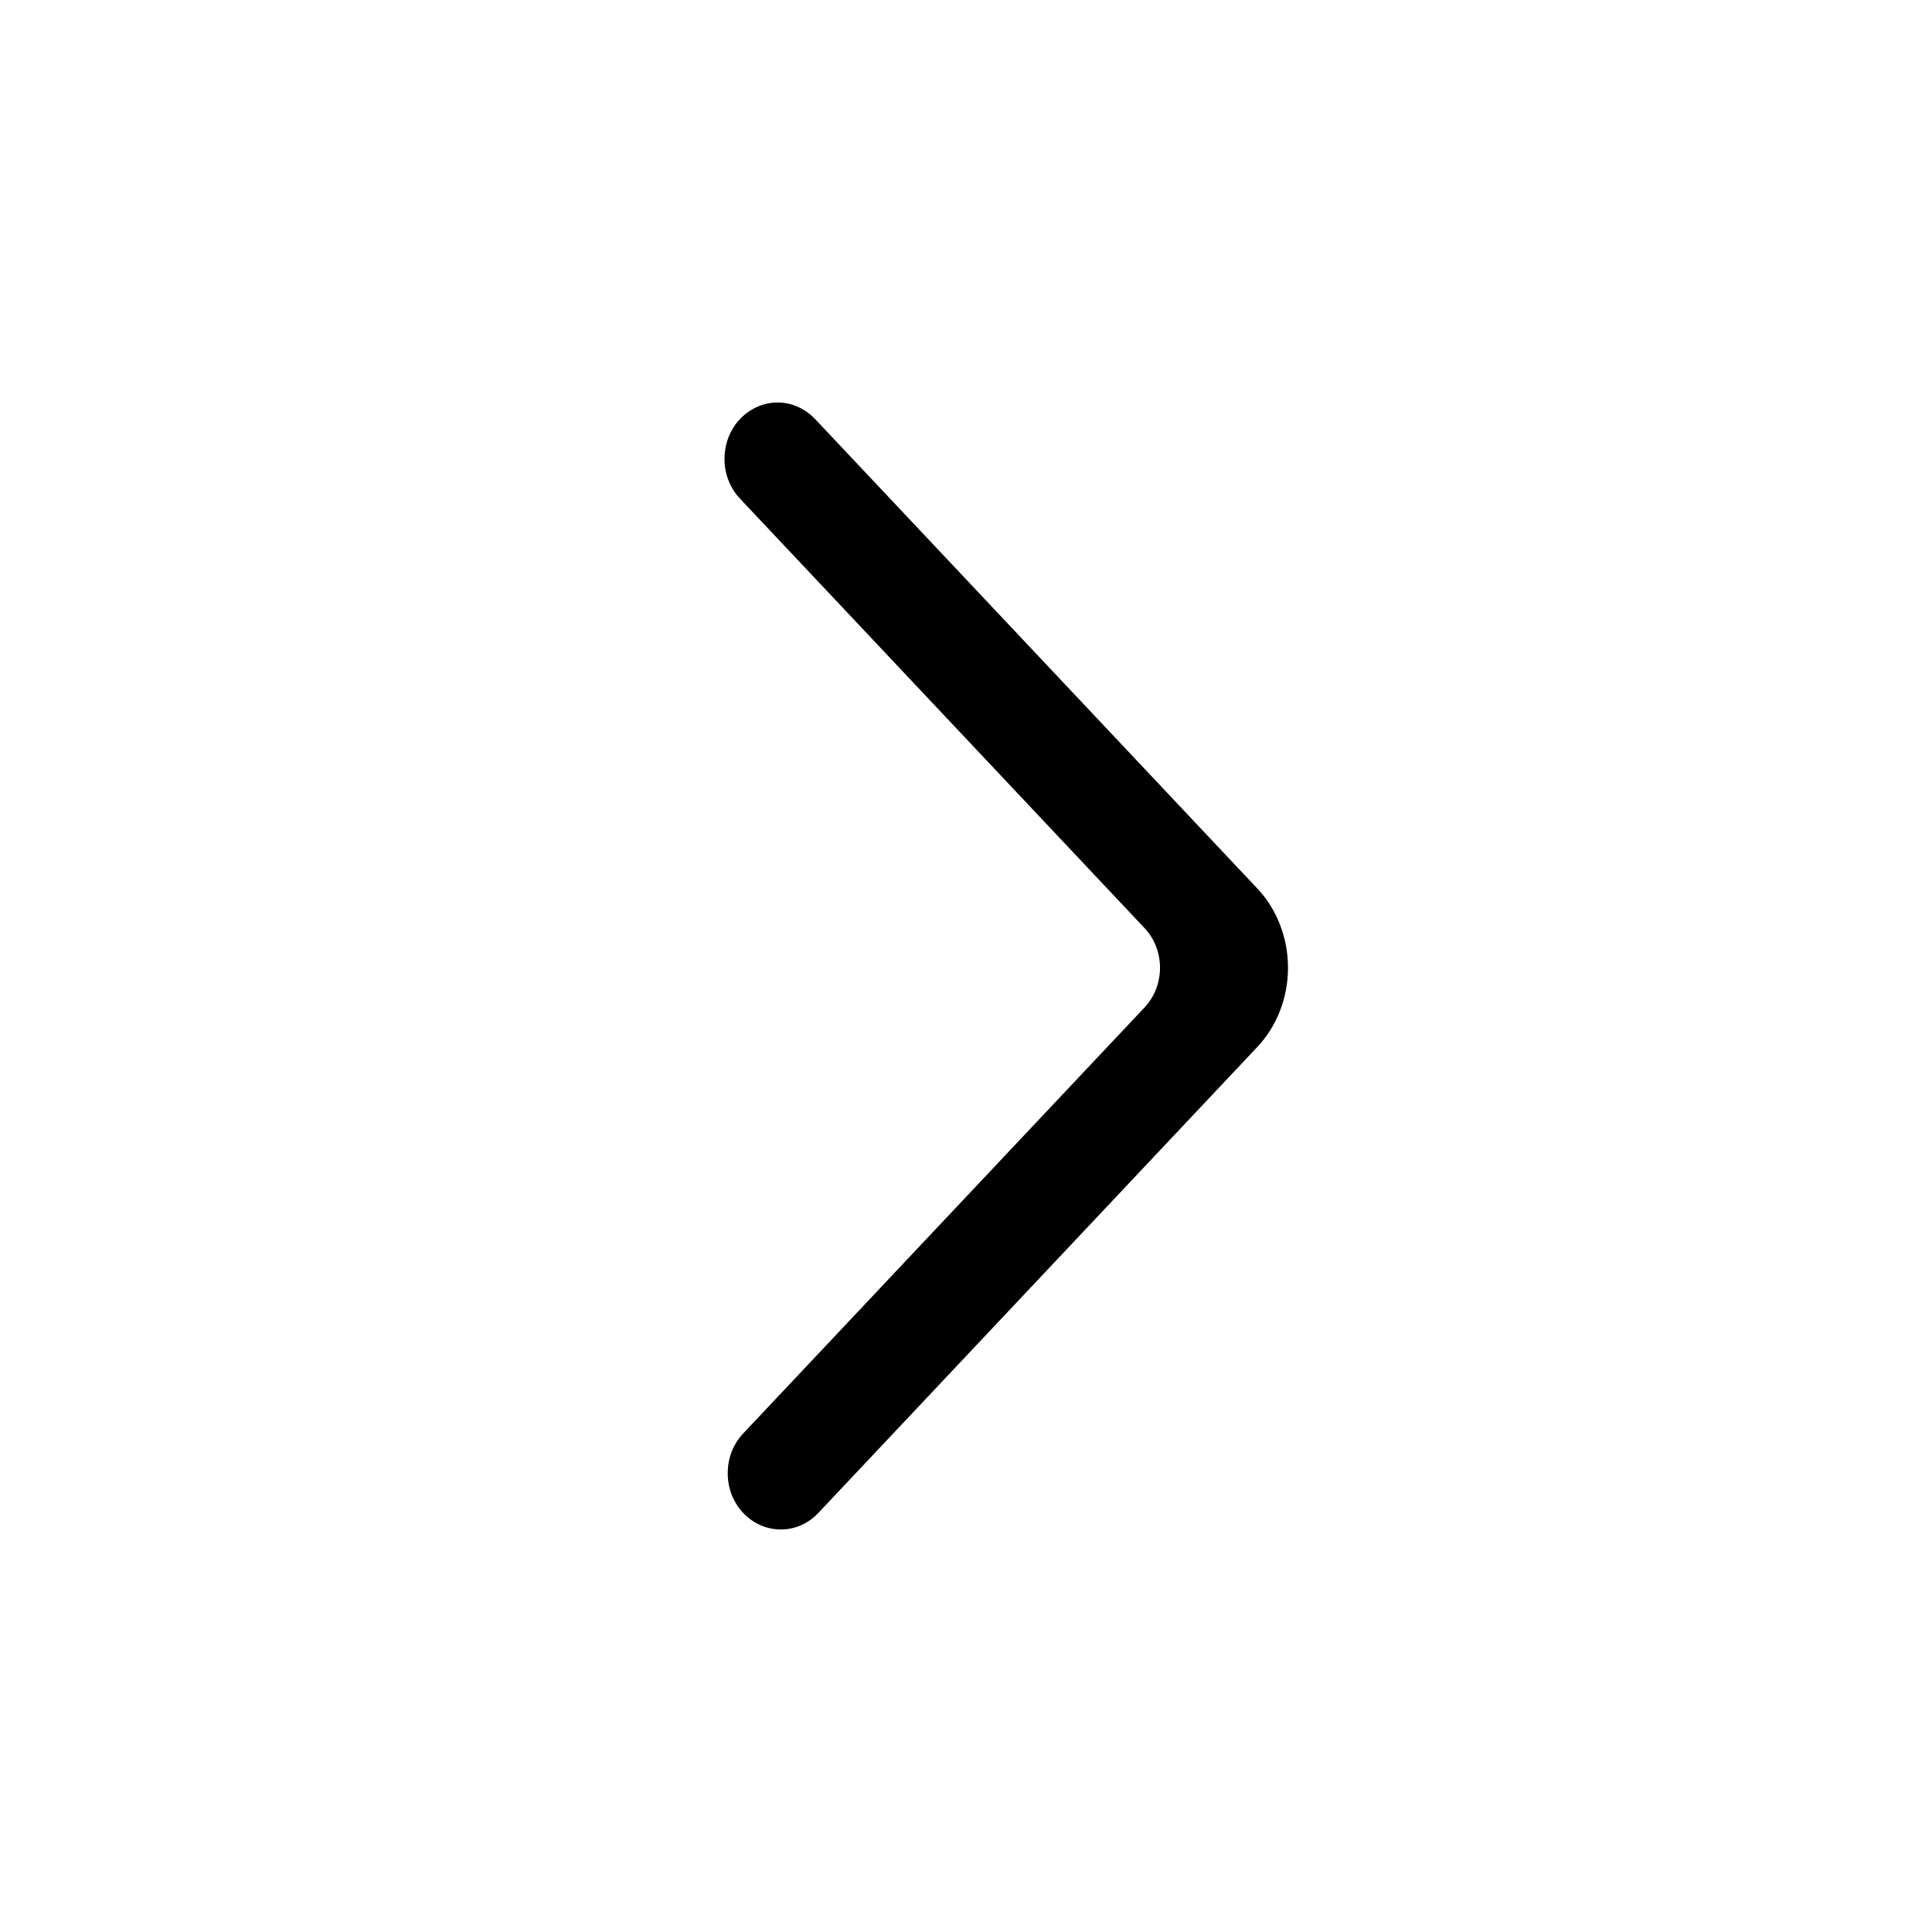
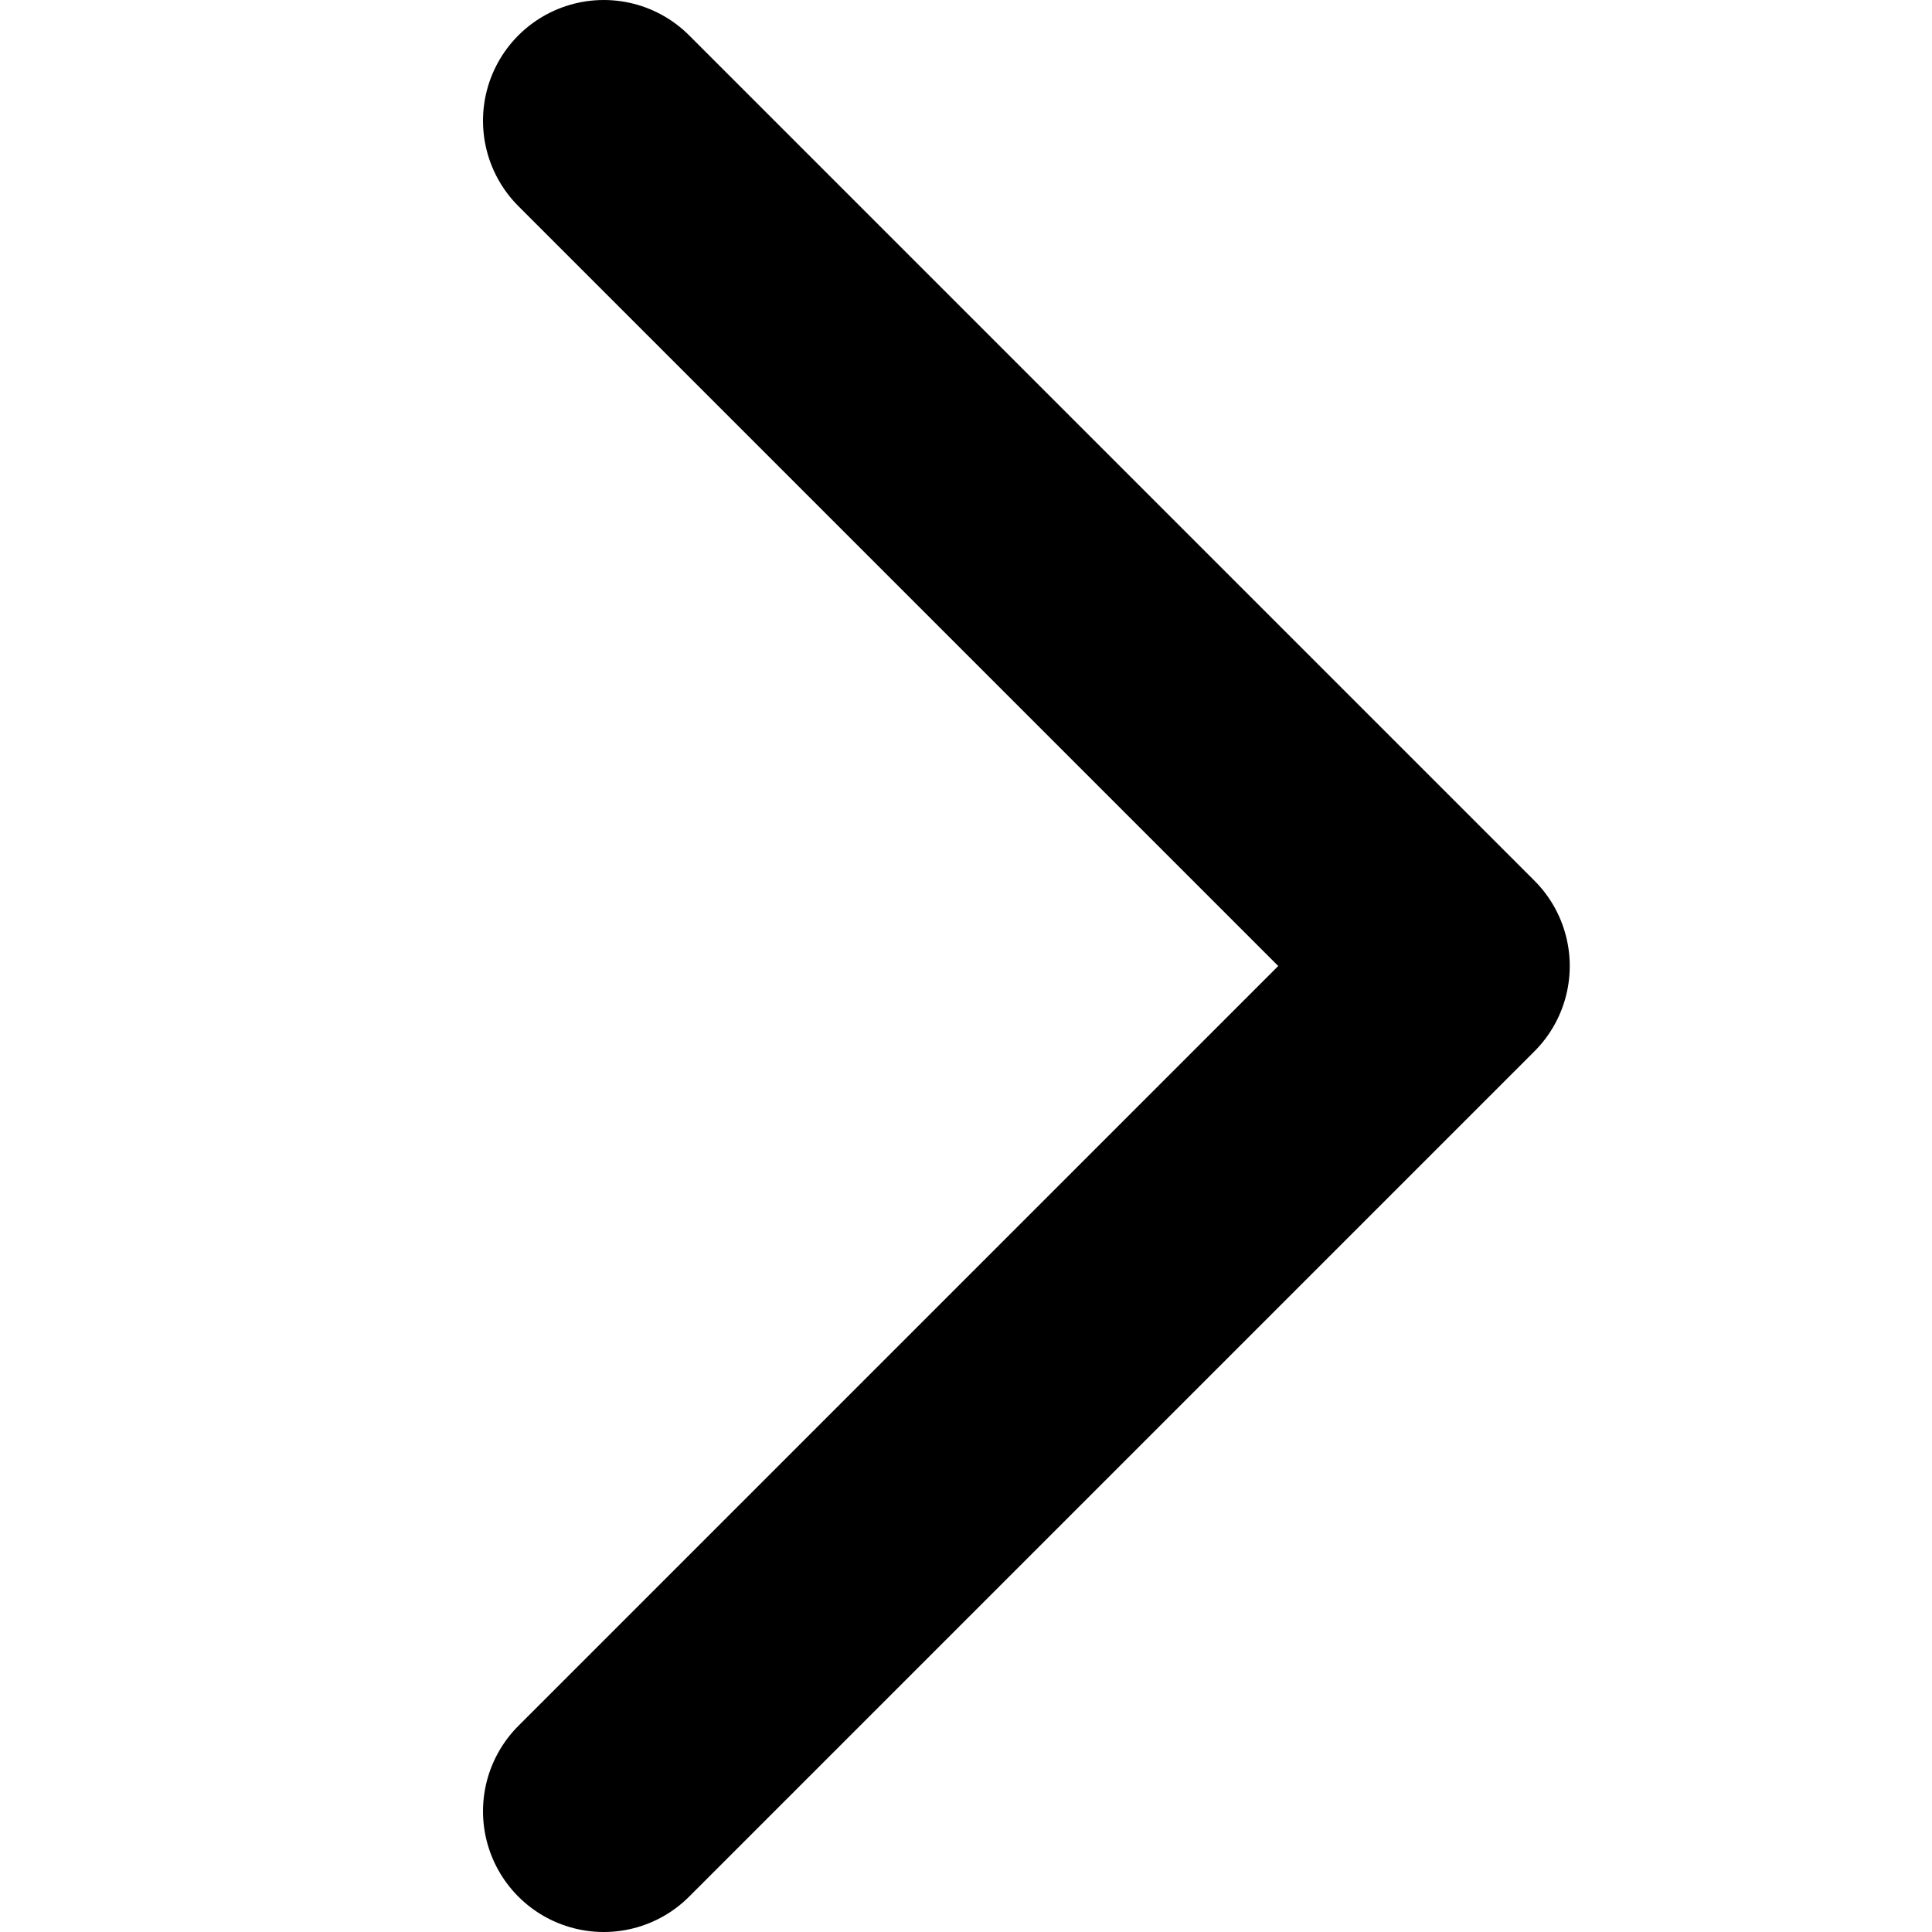
- <svg xmlns="http://www.w3.org/2000/svg" width="24" height="24" viewBox="0 0 24 24" fill="none">
-   <path fill-rule="evenodd" clip-rule="evenodd" d="M9.233 18.795C9.491 19.068 9.908 19.068 10.165 18.795L15.614 13.011C15.736 12.883 15.833 12.73 15.899 12.56C15.966 12.39 16 12.206 16 12.021C16 11.836 15.966 11.653 15.899 11.483C15.833 11.313 15.736 11.159 15.614 11.032L10.125 5.205C10.001 5.075 9.836 5.001 9.664 5C9.492 4.999 9.326 5.069 9.2 5.198C9.138 5.261 9.088 5.338 9.053 5.423C9.019 5.509 9.001 5.601 9 5.695C8.999 5.788 9.016 5.881 9.049 5.967C9.083 6.053 9.132 6.131 9.193 6.195L14.216 11.527C14.277 11.591 14.326 11.667 14.359 11.752C14.393 11.838 14.41 11.929 14.41 12.022C14.41 12.114 14.393 12.206 14.359 12.291C14.326 12.376 14.277 12.453 14.216 12.517L9.233 17.806C9.172 17.87 9.124 17.947 9.09 18.032C9.057 18.117 9.04 18.208 9.04 18.301C9.04 18.393 9.057 18.485 9.09 18.57C9.124 18.655 9.172 18.732 9.233 18.795Z" fill="black" />
+ <svg xmlns="http://www.w3.org/2000/svg" width="16" height="16" viewBox="0 0 16 16" fill="none">
+   <path d="M5 15L12 8L5 1" stroke="black" stroke-width="2" stroke-linecap="round" stroke-linejoin="round" />
</svg>
